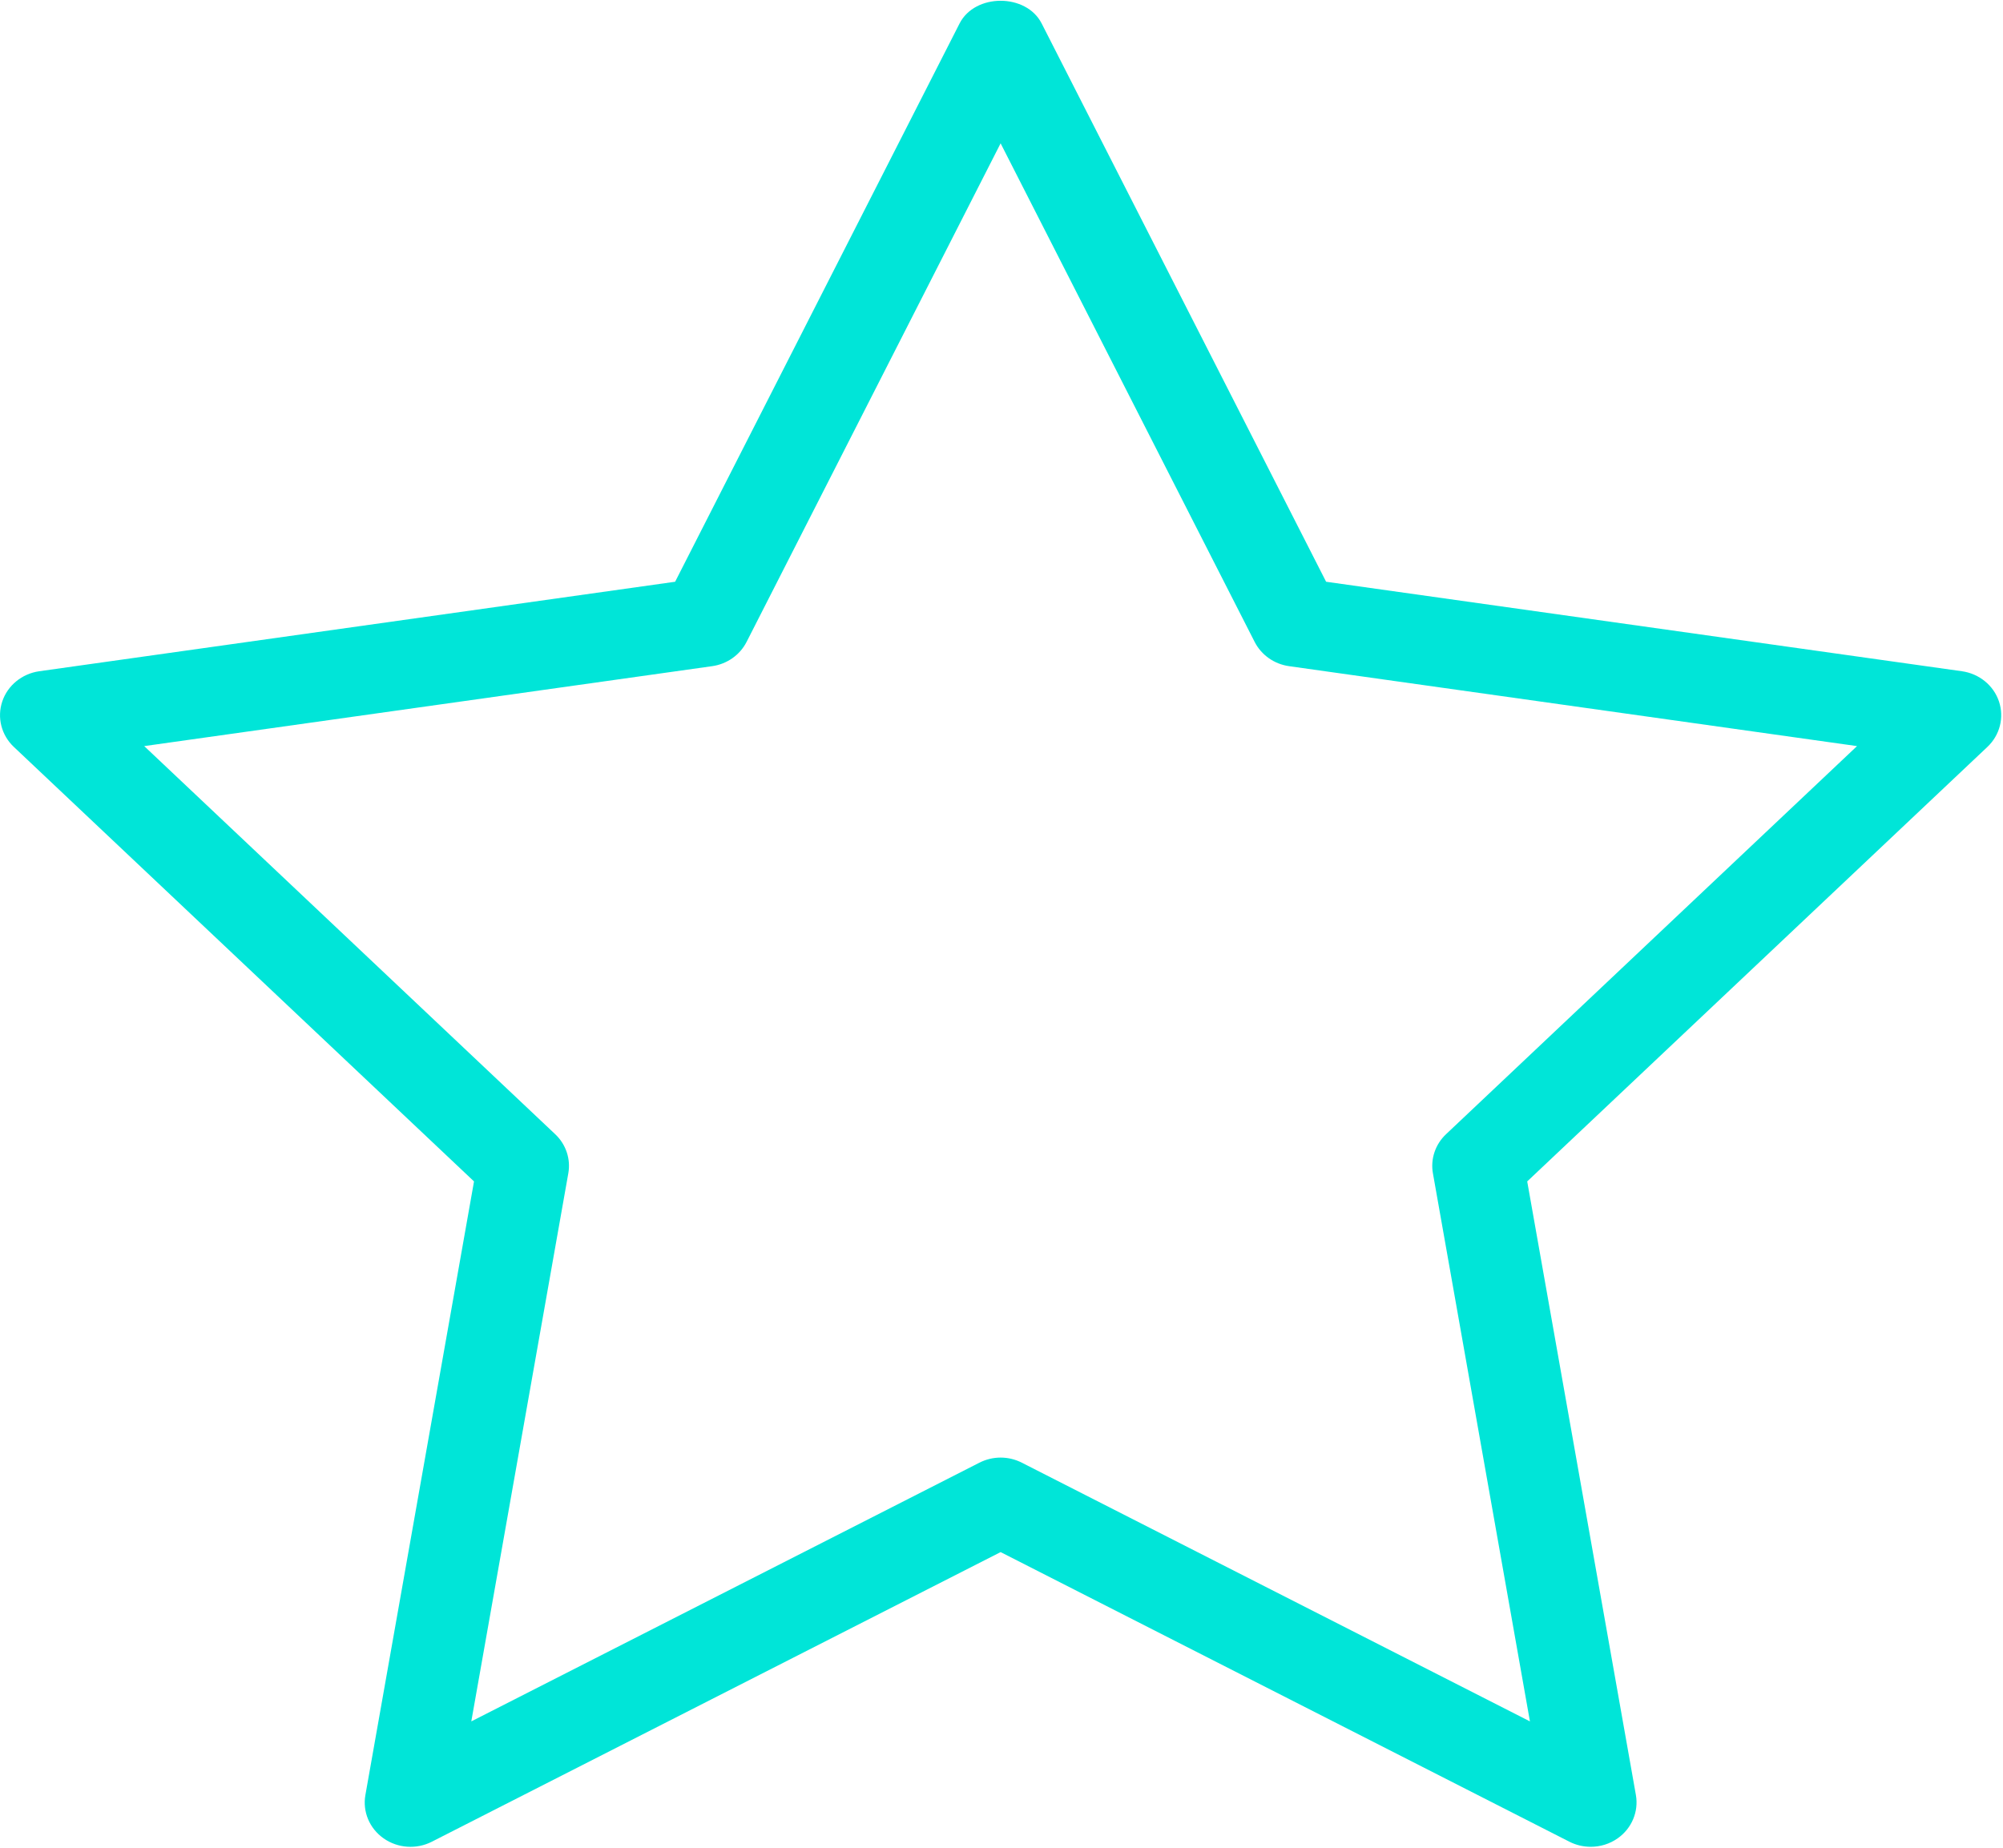
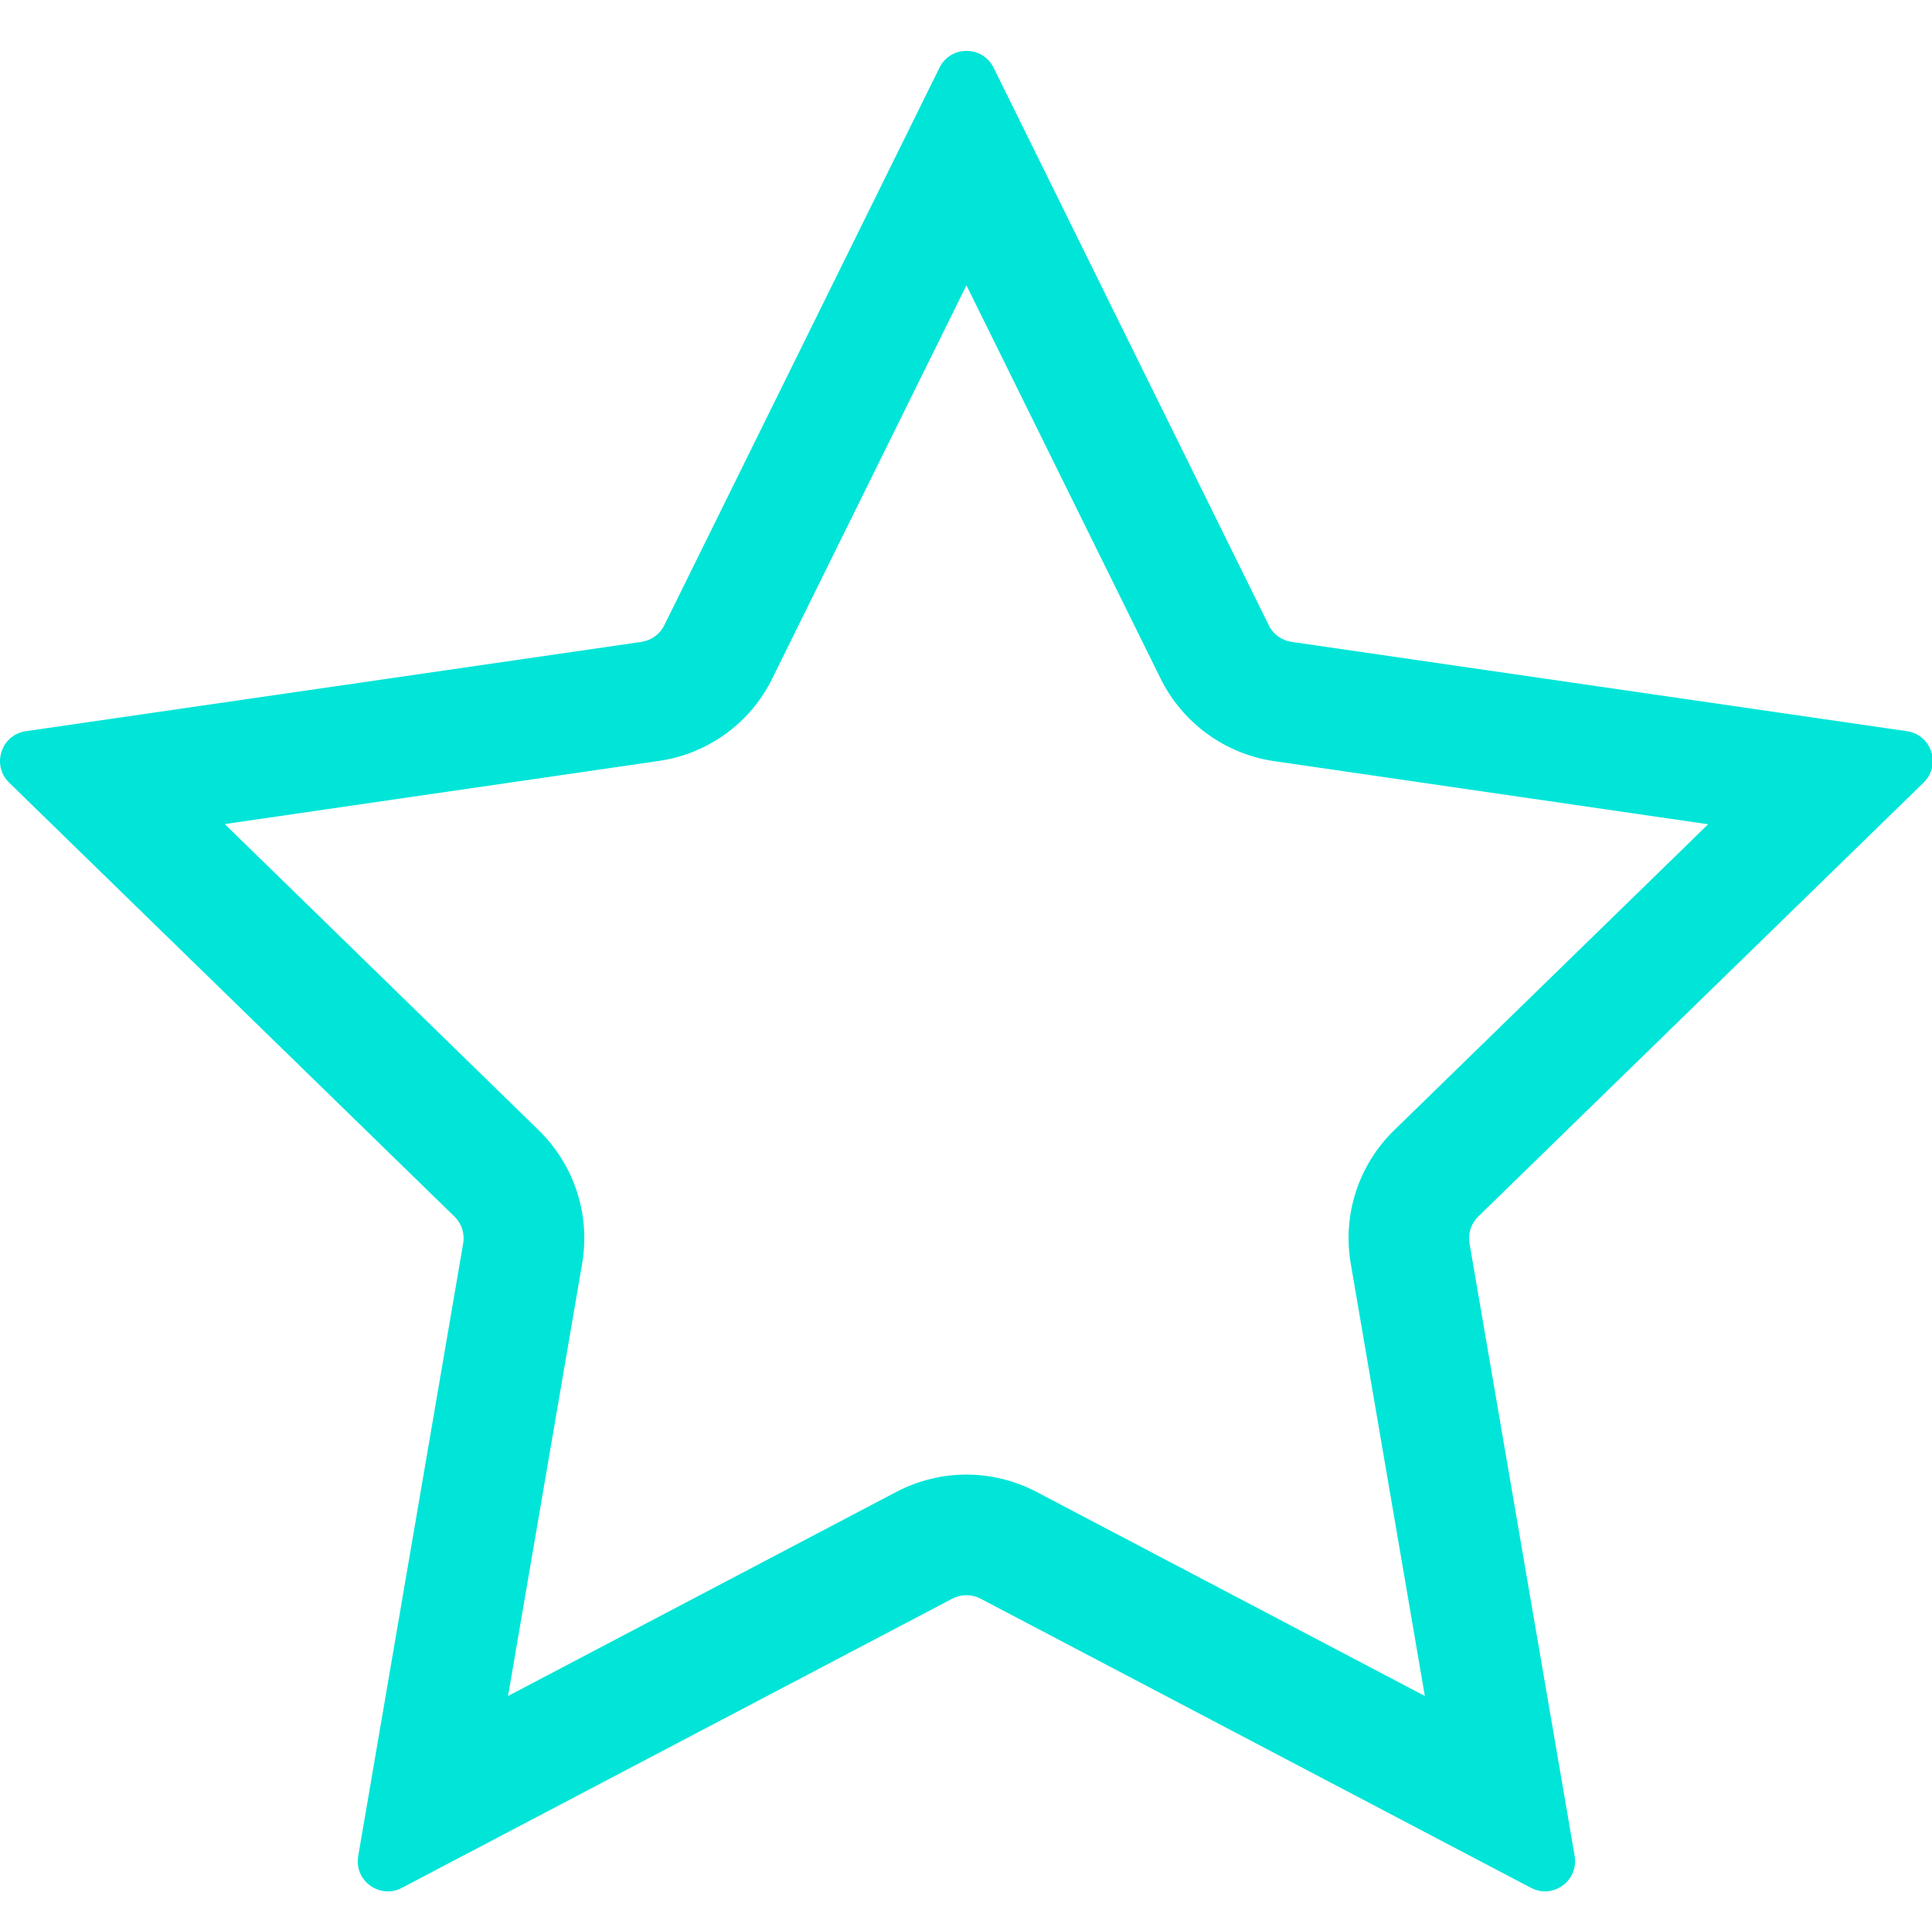
- <svg xmlns="http://www.w3.org/2000/svg" t="1733302291392" class="icon" viewBox="0 0 1110 1024" version="1.1" p-id="2409" width="34.688" height="32">
-   <path d="M881.557 1023.657C877.515 1023.657 873.438 1022.732 869.738 1020.848L554.511 860.305 239.283 1020.848C230.753 1025.199 220.372 1024.48 212.561 1018.964 204.749 1013.482 200.844 1004.163 202.488 994.947L262.683 654.847 7.651 413.999C0.73 407.455-1.736 397.691 1.244 388.818 4.225 379.91 12.173 373.435 21.732 372.065L374.131 322.456 531.762 13.019C540.293-3.769 568.729-3.769 577.259 13.019L734.89 322.456 1087.289 372.065C1096.848 373.435 1104.796 379.91 1107.777 388.818 1110.758 397.691 1108.291 407.455 1101.37 413.999L846.338 654.847 906.567 994.947C908.178 1004.163 904.272 1013.482 896.461 1018.964 892.041 1022.081 886.799 1023.657 881.557 1023.657ZM554.511 807.922C558.588 807.922 562.63 808.881 566.296 810.765L847.846 954.144 794.091 650.394C792.653 642.445 795.393 634.291 801.355 628.673L1029.116 413.554 714.402 369.255C706.112 368.09 698.985 363.054 695.285 355.791L554.511 79.449 413.736 355.791C410.036 363.054 402.91 368.09 394.619 369.255L79.906 413.554 307.667 628.673C313.628 634.291 316.369 642.445 314.93 650.394L261.176 954.144 542.725 810.765C546.425 808.881 550.434 807.922 554.511 807.922Z" fill="#00e5d8" p-id="2410" />
+ <svg xmlns="http://www.w3.org/2000/svg" t="1733396774094" class="icon" viewBox="0 0 1025 1024" version="1.1" p-id="2304" width="32.031" height="32">
+   <path d="M512.736 151.4l103 208.7c11.7 23.6 34.2 40 60.2 43.8l230.3 33.5-166.6 162.4c-18.9 18.4-27.5 44.9-23 70.8L755.936 900l-206-108.3c-11.4-6-24.3-9.2-37.2-9.2-12.9 0-25.8 3.2-37.2 9.2L269.536 900l39.3-229.4c4.5-26-4.2-52.4-23-70.8L119.236 437.3l230.3-33.5c26.1-3.8 48.6-20.1 60.2-43.8l103-208.6M512.736 27c-5.7 0-11.4 3-14.3 8.9l-146 295.9c-2.3 4.7-6.8 8-12 8.8L13.736 388c-13.1 1.9-18.4 18-8.9 27.3l236.3 230.3c3.8 3.7 5.5 9 4.6 14.2L190.036 985c-1.8 10.3 6.4 18.7 15.8 18.7 2.5 0 5-0.6 7.4-1.9l292.1-153.5c2.3-1.2 4.9-1.8 7.4-1.8s5.1 0.6 7.4 1.8l292.1 153.5c2.5 1.3 5 1.9 7.4 1.9 9.3 0 17.5-8.4 15.8-18.7l-55.8-325.2c-0.9-5.2 0.8-10.5 4.6-14.2l236.3-230.3c9.5-9.3 4.3-25.4-8.9-27.3l-326.5-47.4c-5.2-0.8-9.7-4-12-8.8l-146-295.9c-3-6-8.7-8.9-14.4-8.9z" fill="#00e5d8" p-id="2305" />
</svg>
